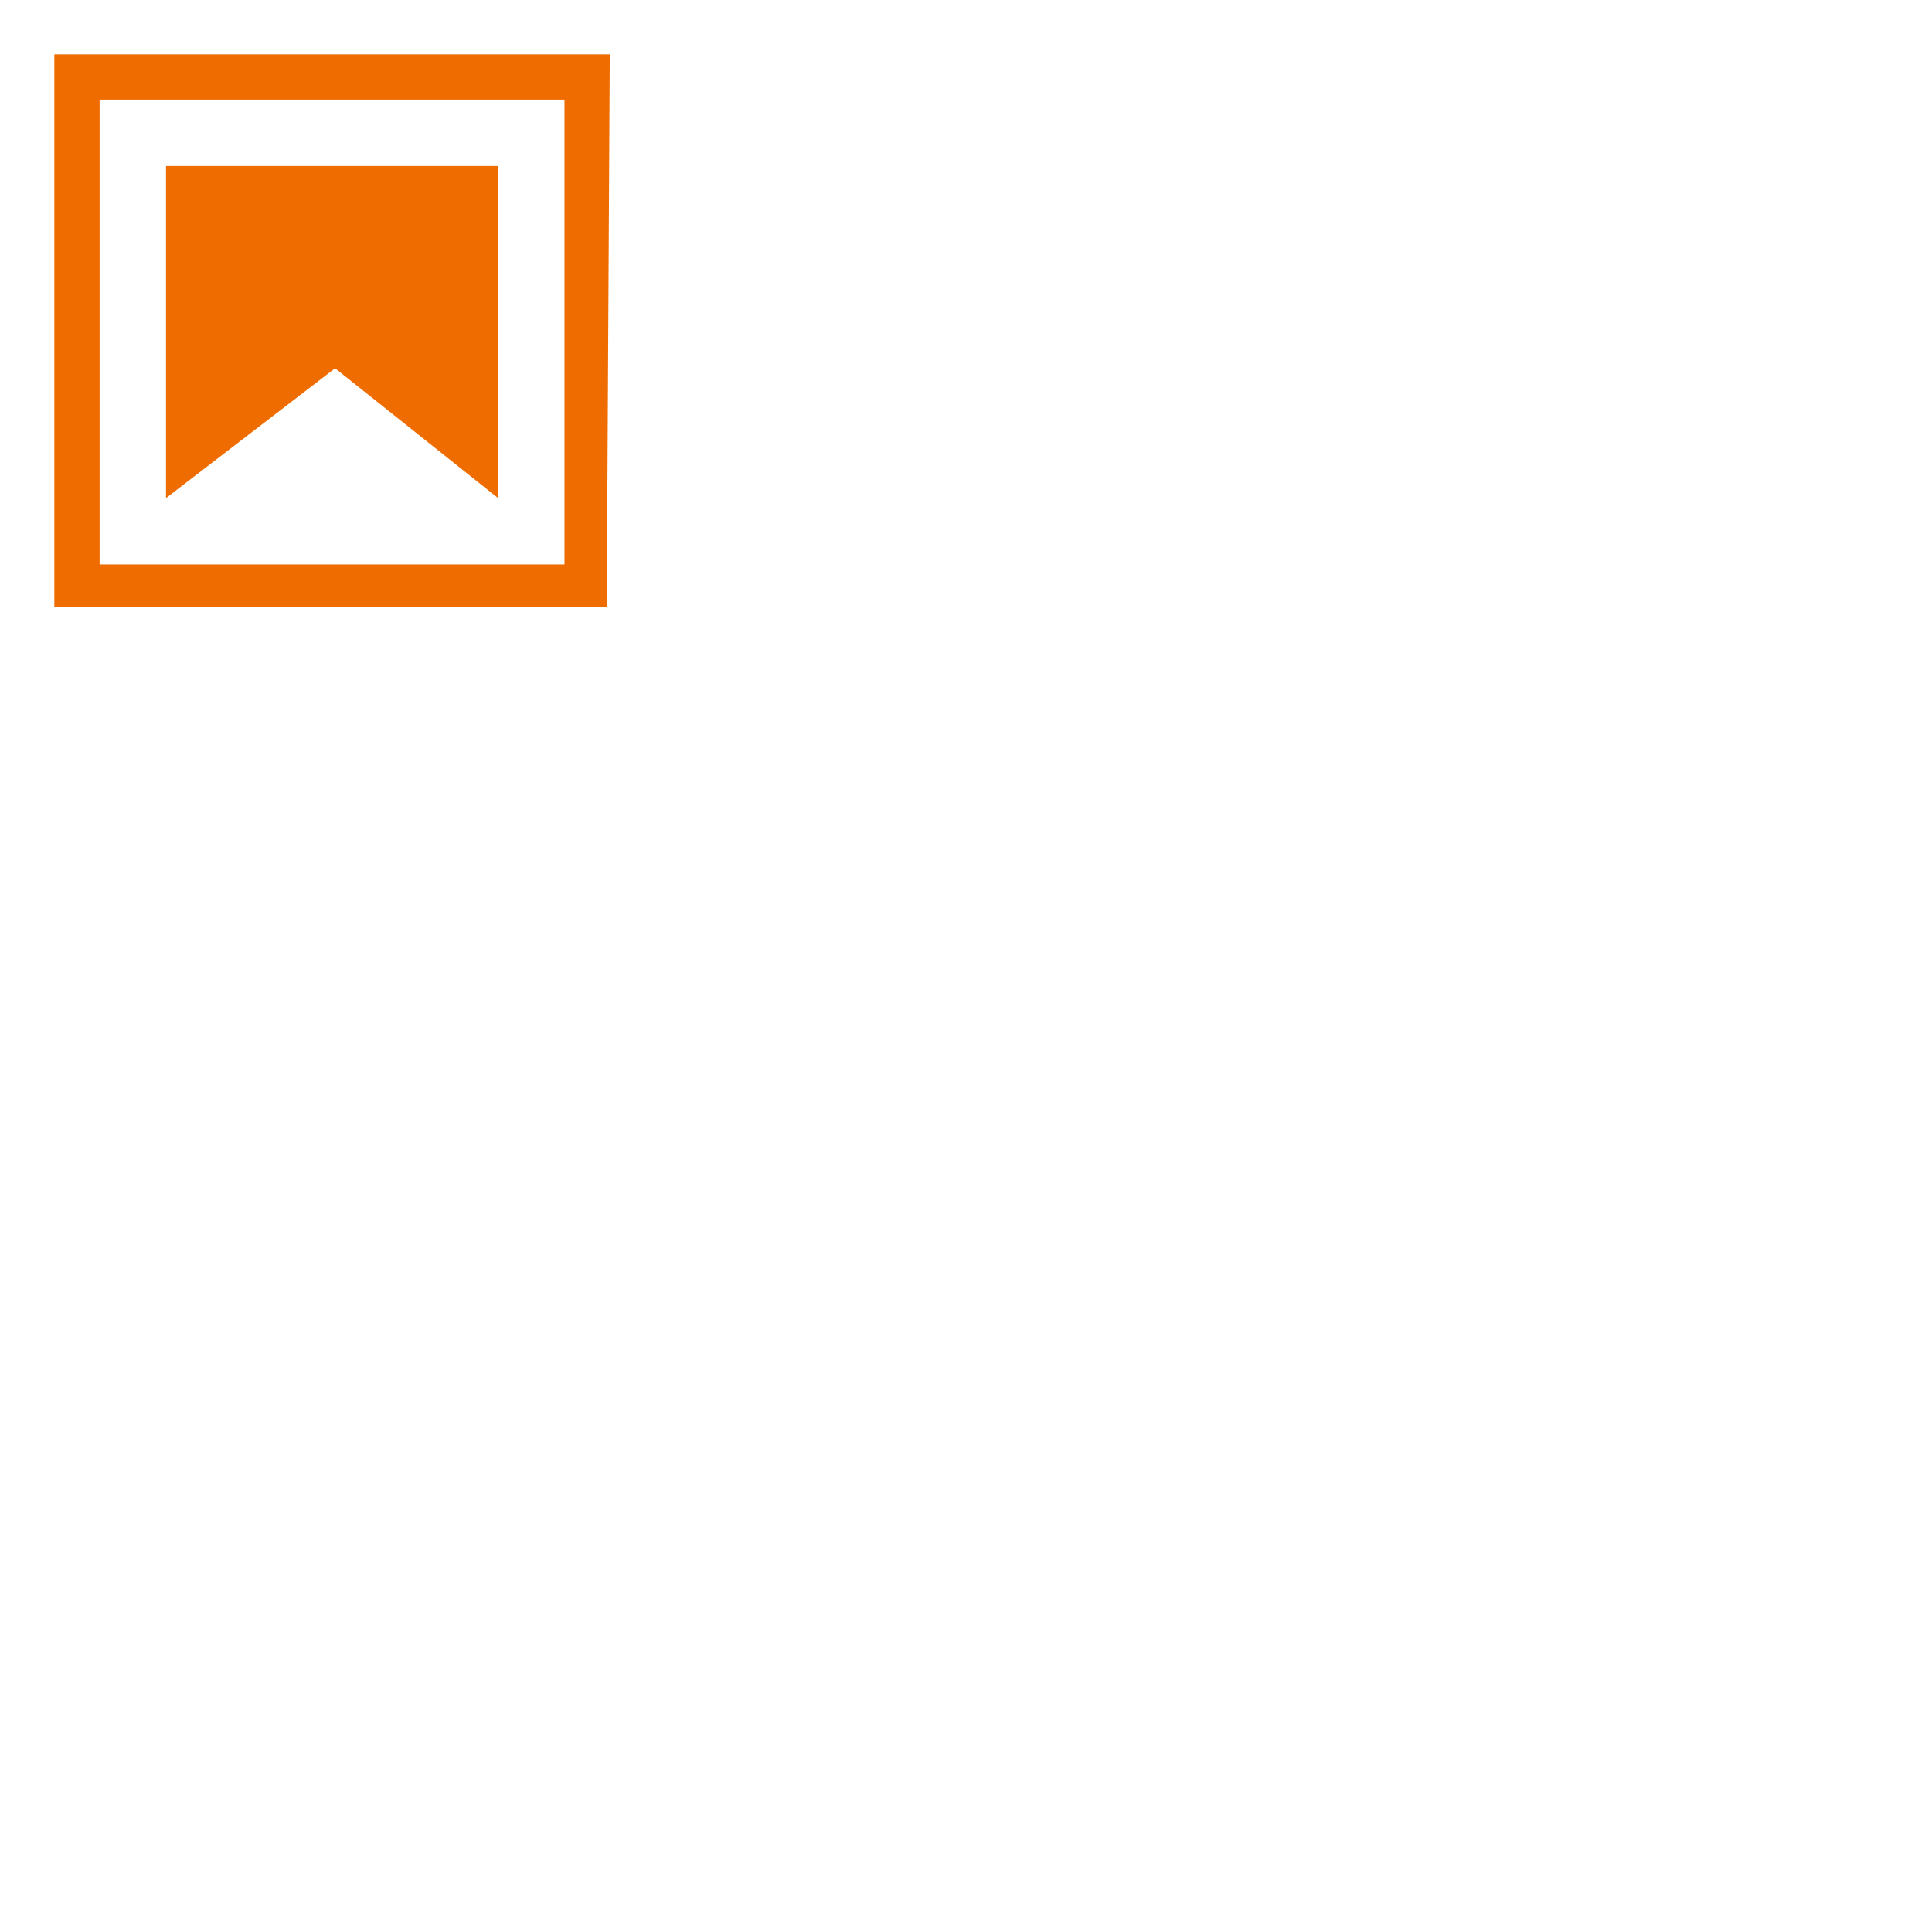
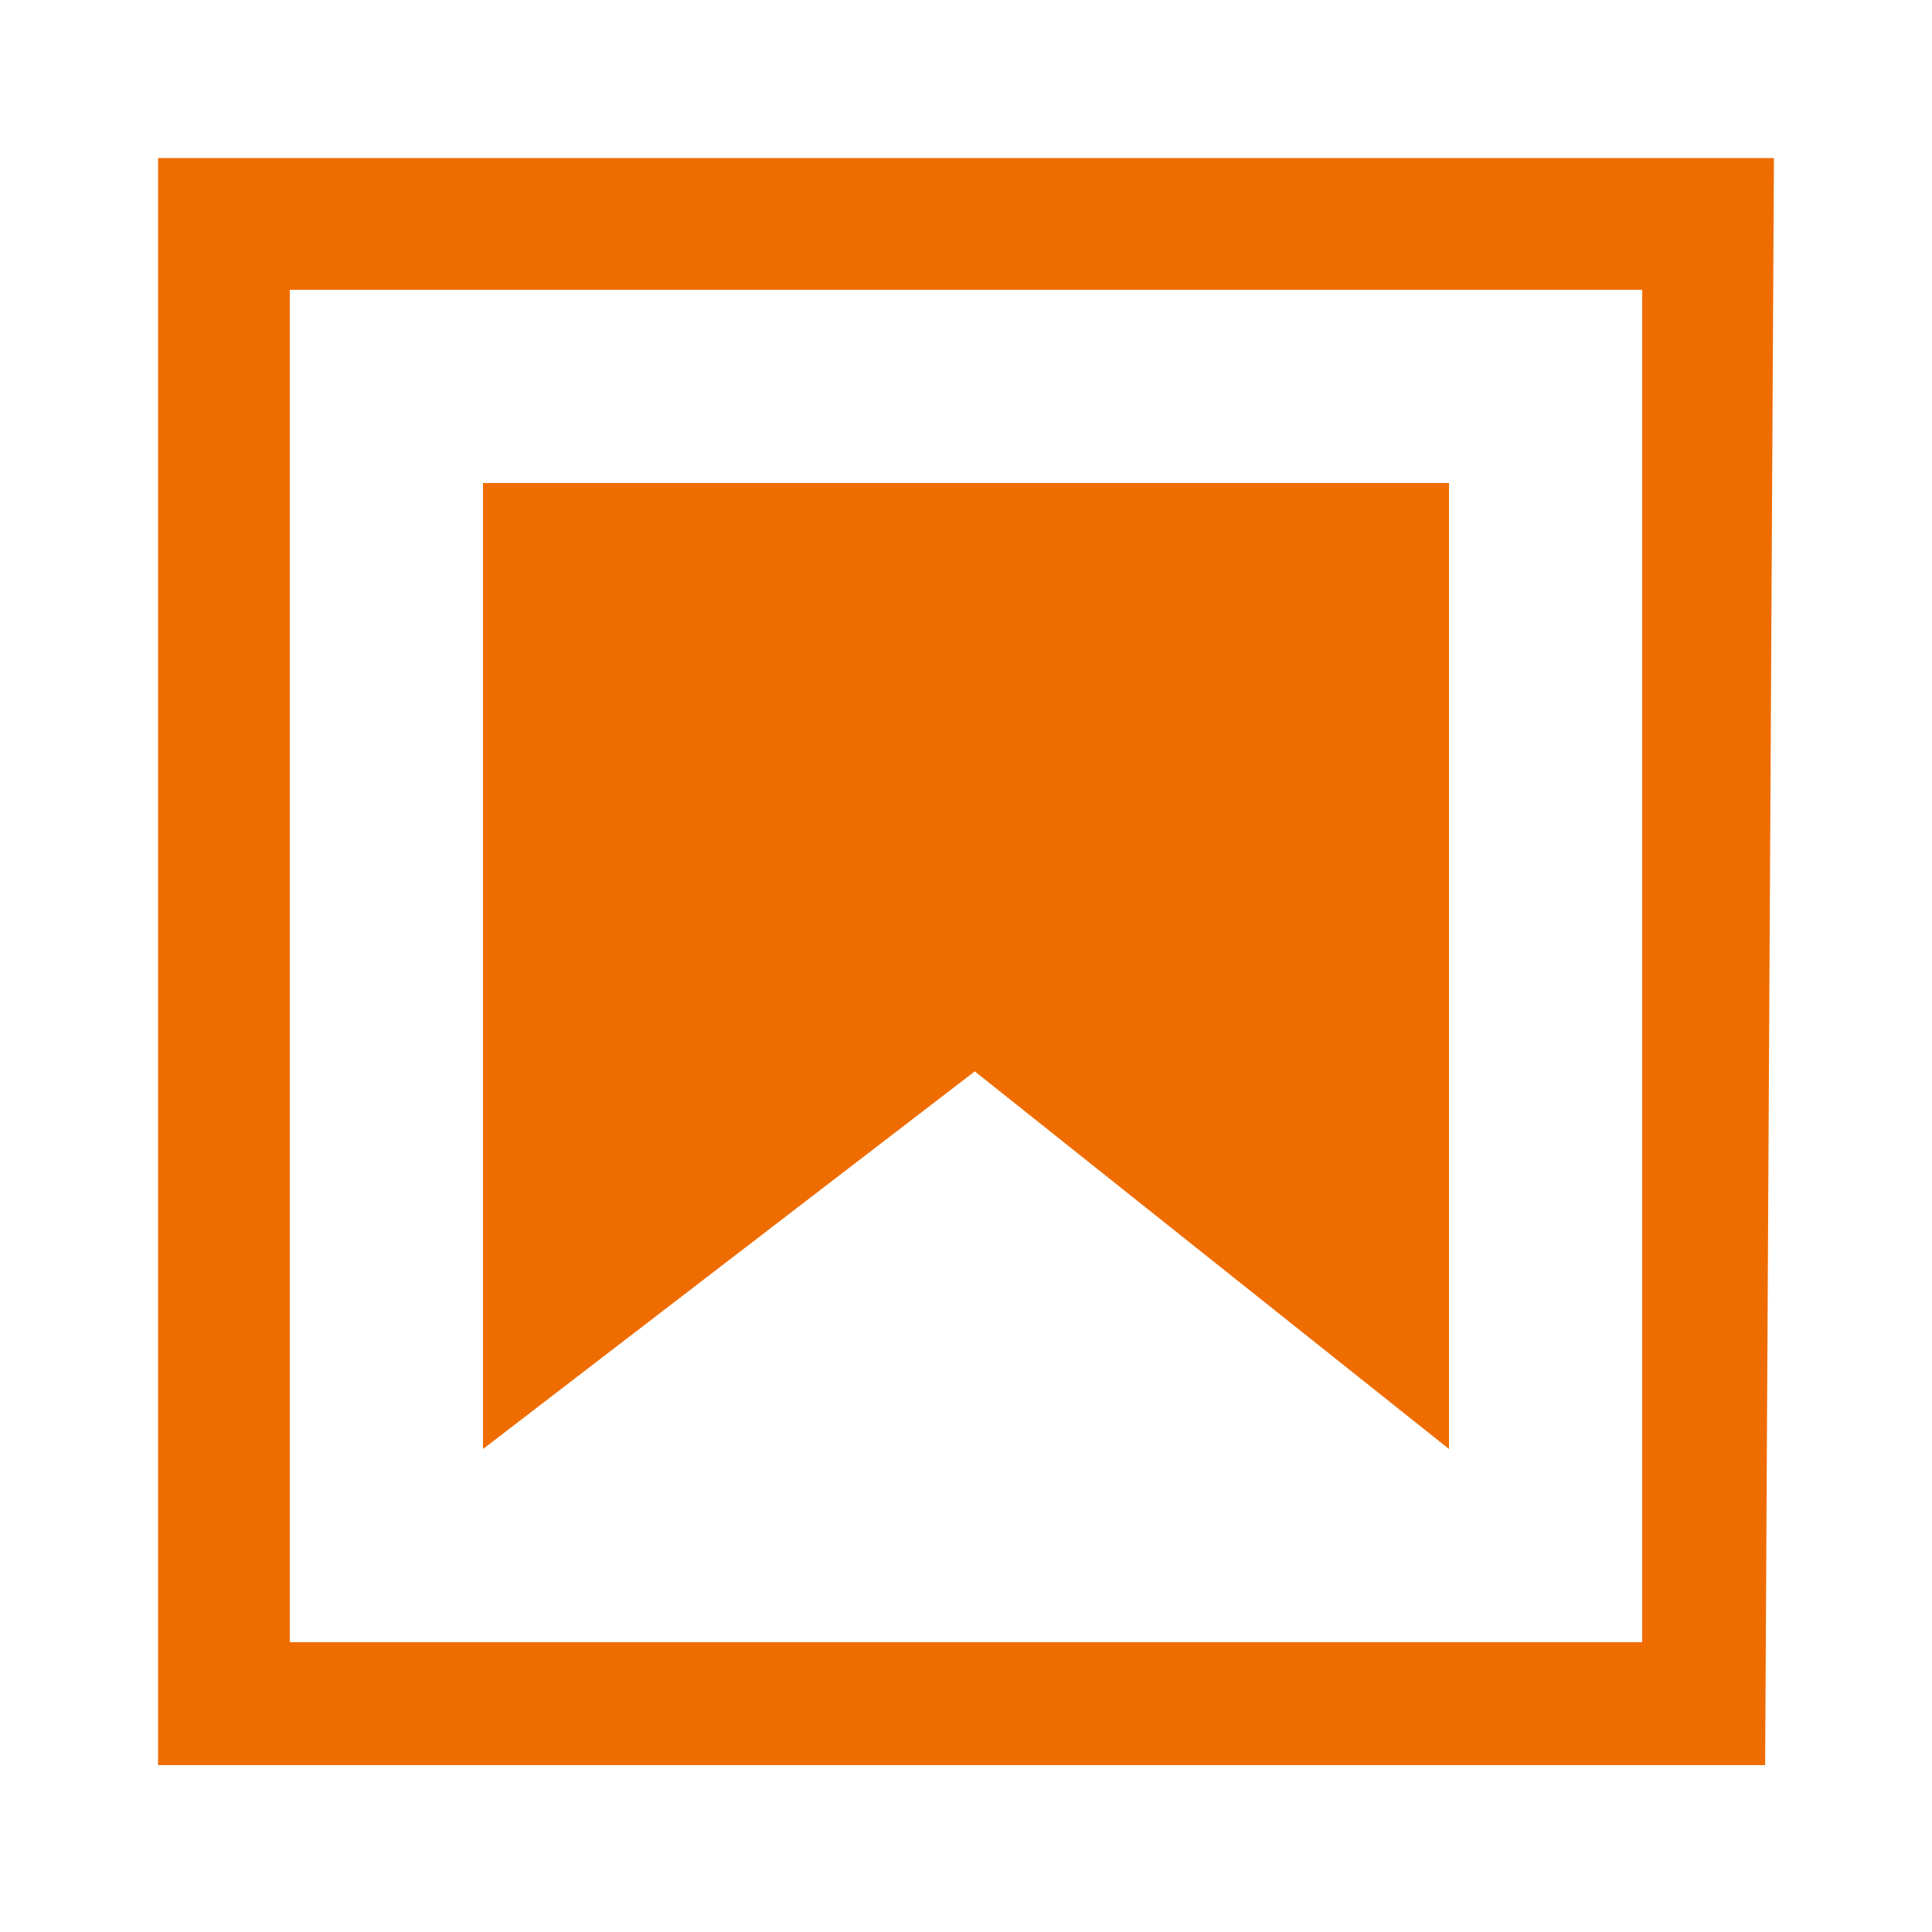
- <svg xmlns="http://www.w3.org/2000/svg" version="1.1" viewBox="0 0 64 64" xml:space="preserve">
-   <g fill="#EF6C00">
+ <svg xmlns="http://www.w3.org/2000/svg" width="16" viewBox="0 0 22 22" data-icon="ui-components:notebook" data-icon-id="484049fc-746c-43f9-9171-bbd3cc4b14bd">
+   <g class="jp-icon-warn0 jp-icon-selectable" fill="#EF6C00">
    <path d="M18.7 3.3v15.4H3.3V3.3h15.4m1.5-1.5H1.8v18.3h18.3l.1-18.3z" />
    <path d="M16.5 16.5l-5.4-4.3-5.6 4.3v-11h11z" />
  </g>
</svg>
